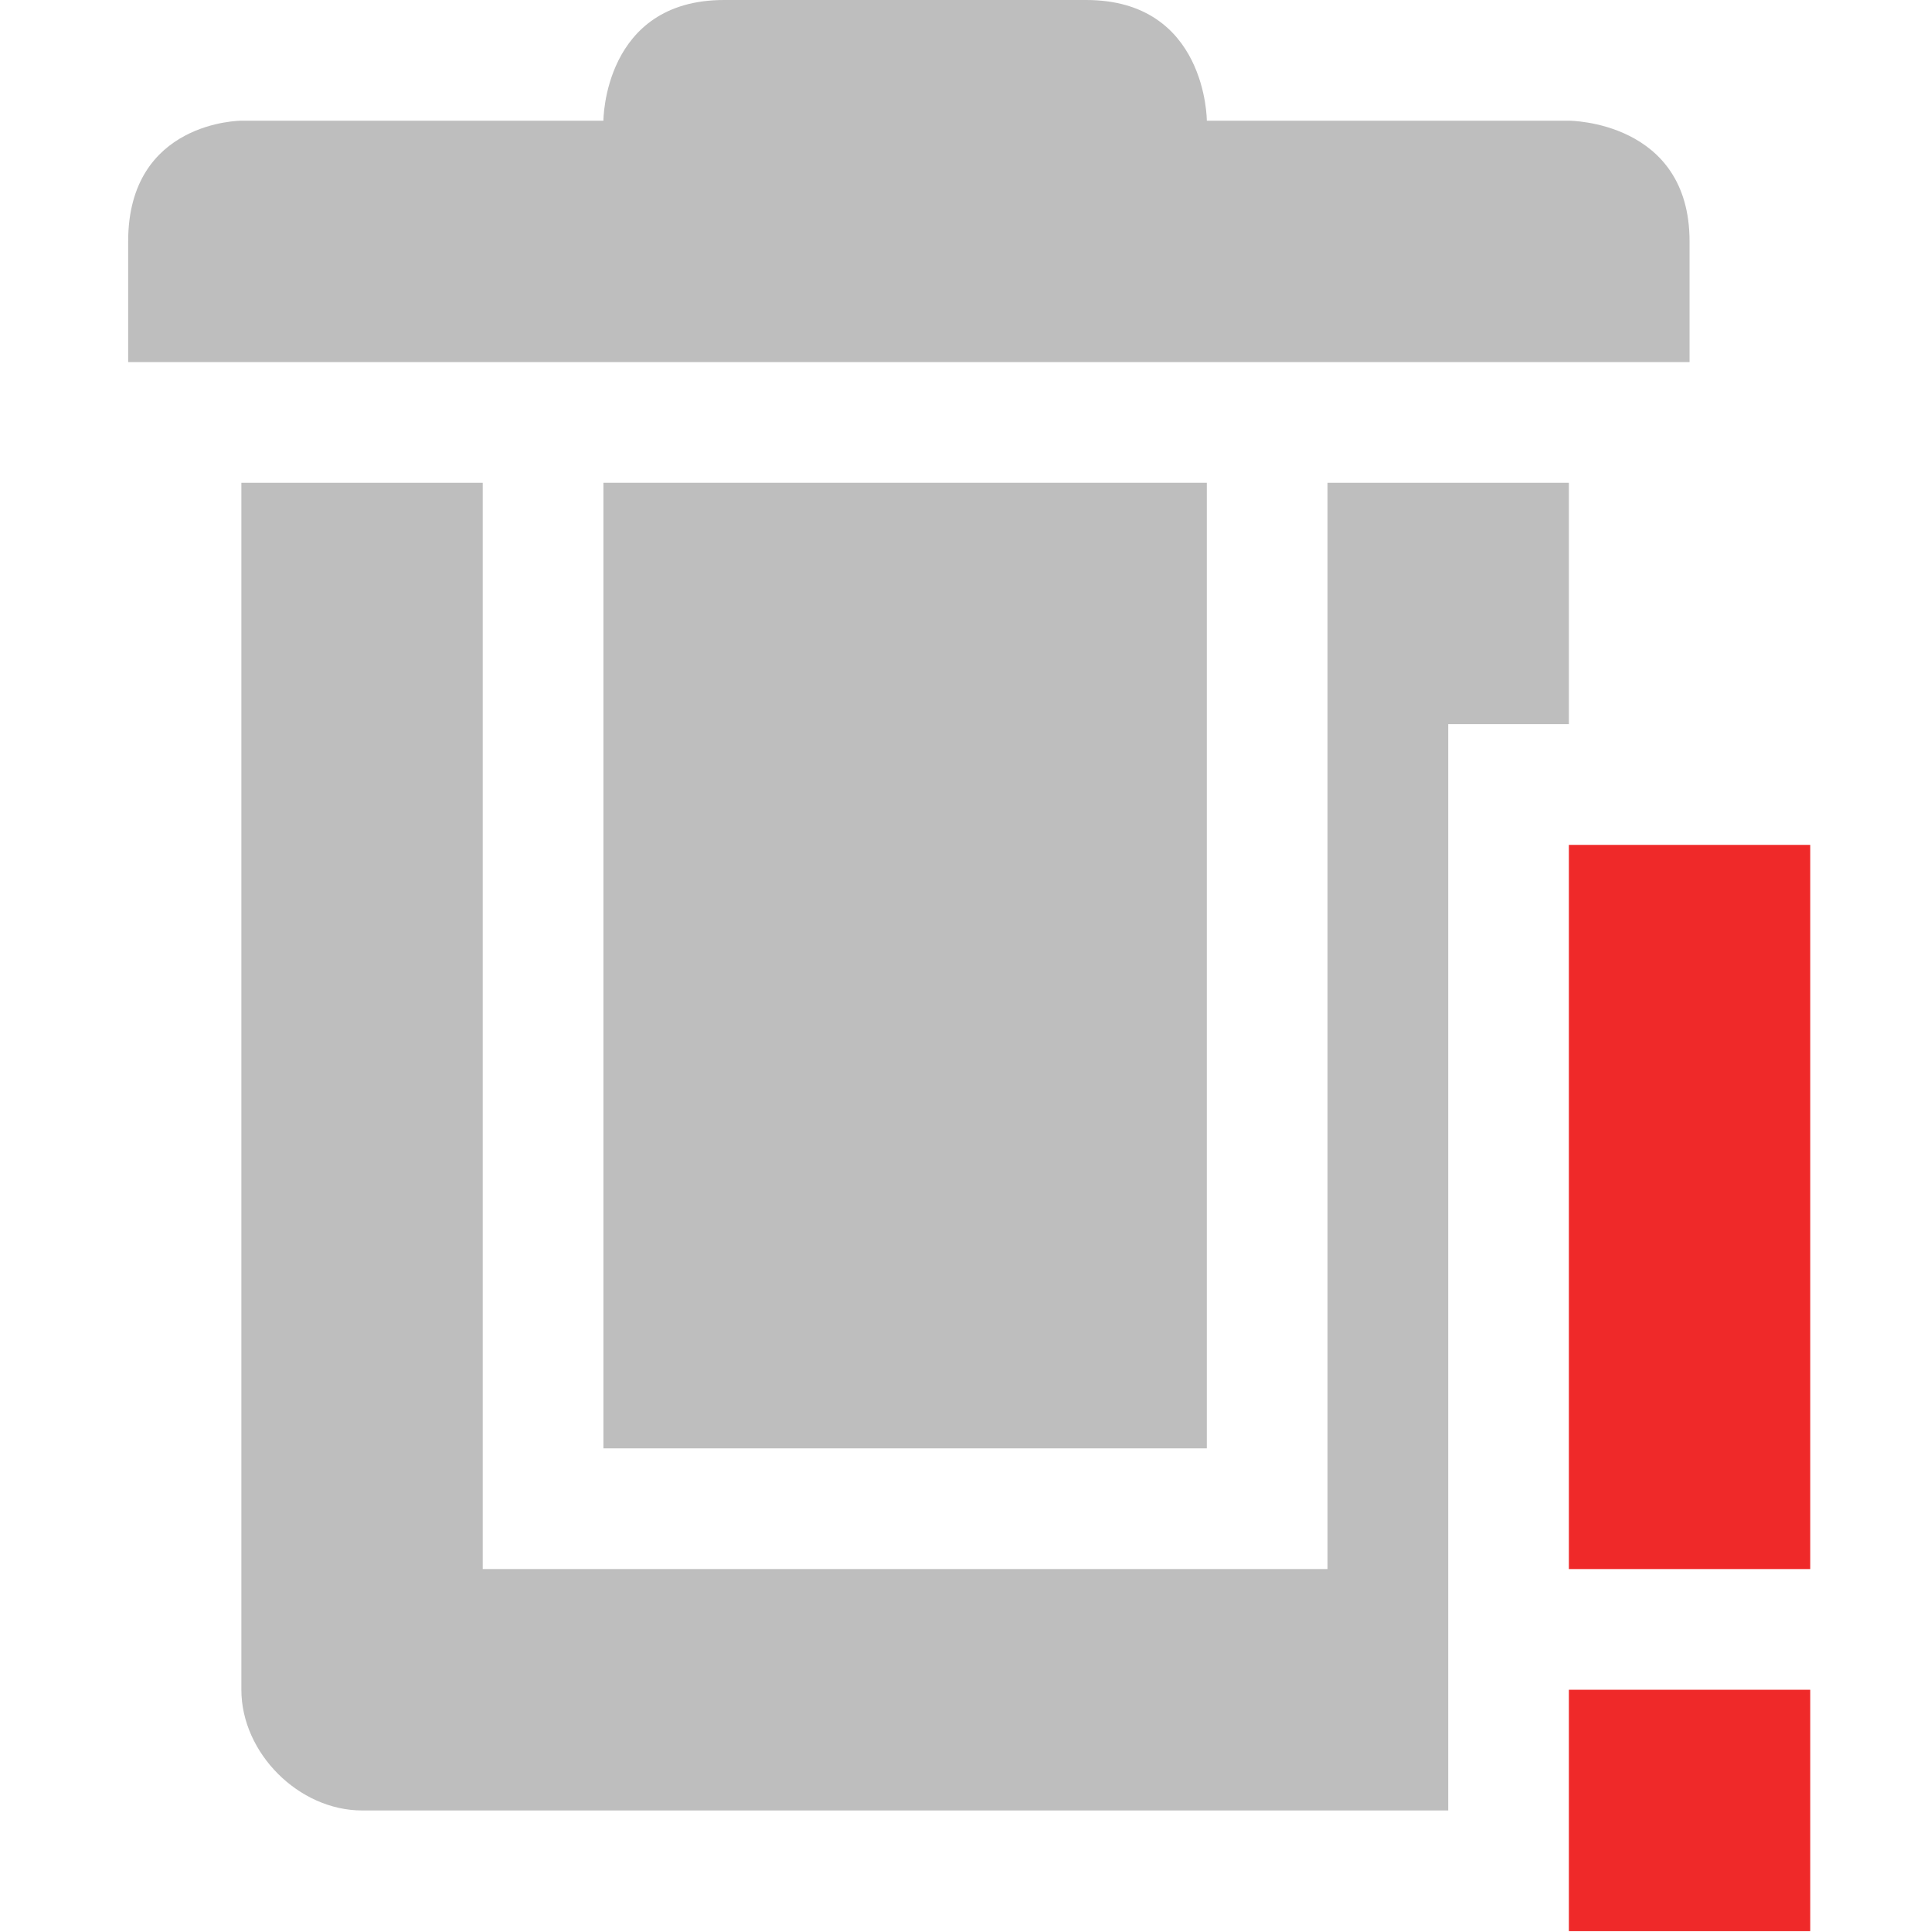
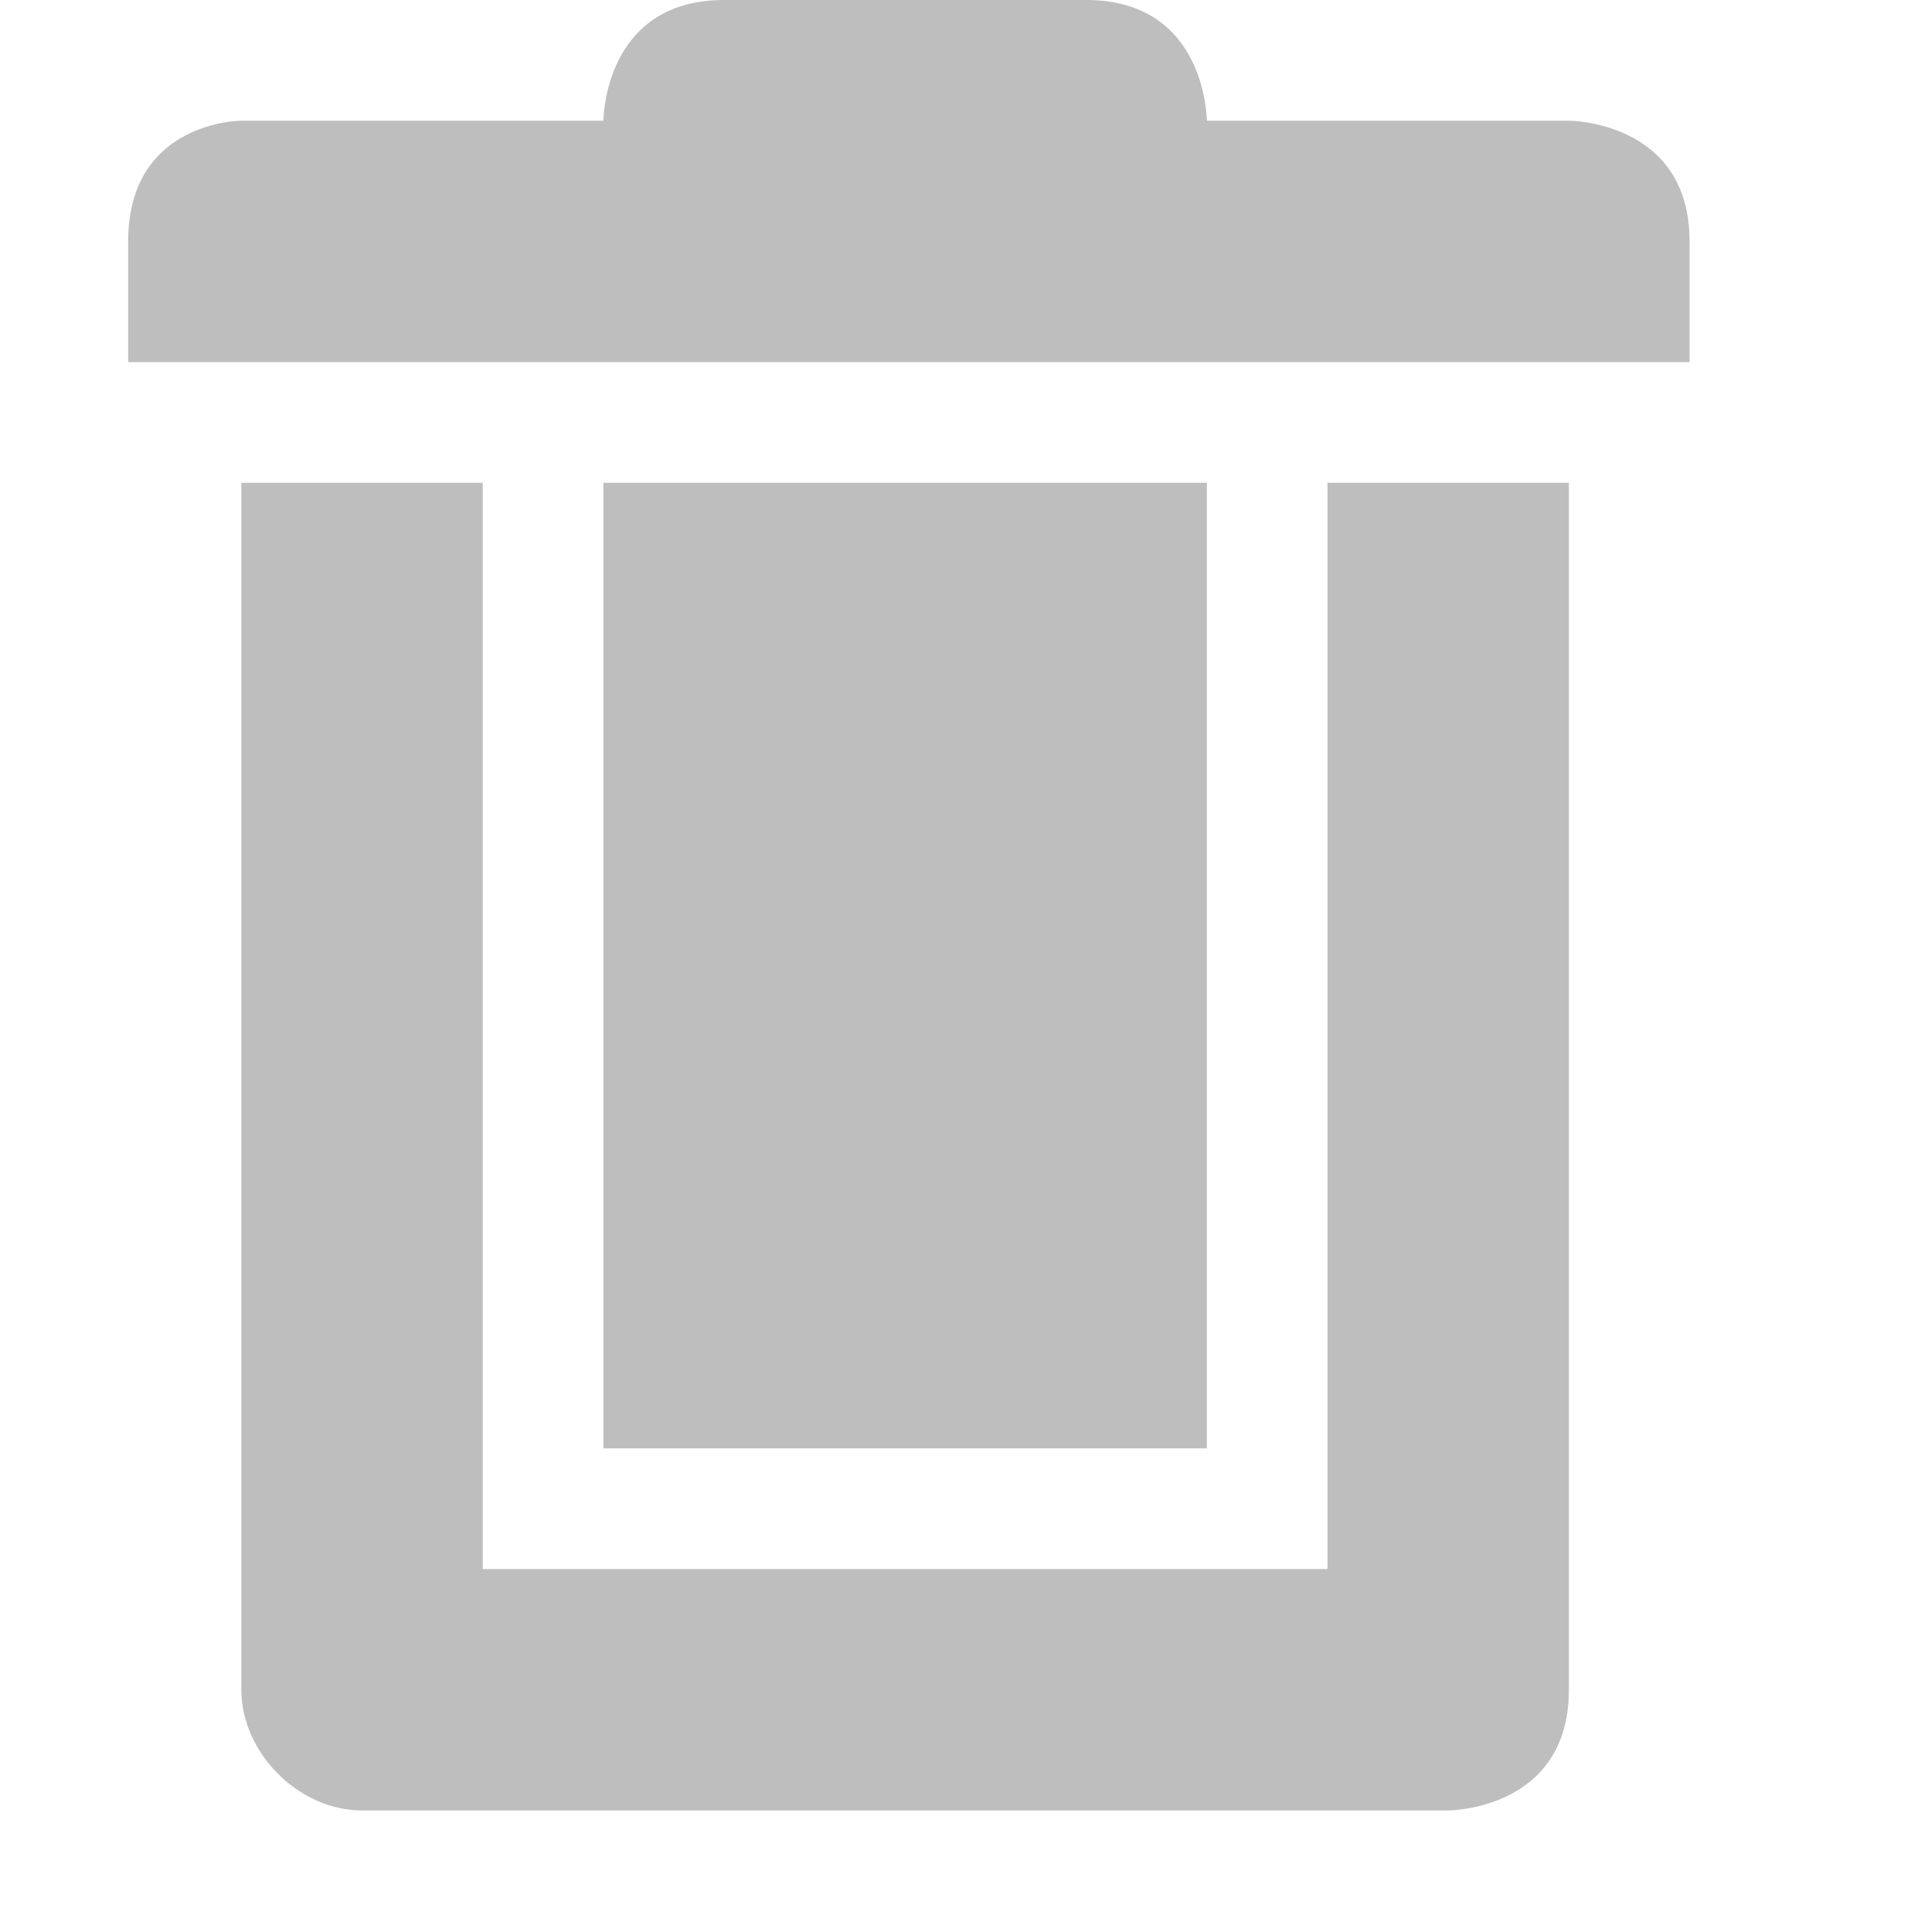
<svg xmlns="http://www.w3.org/2000/svg" xmlns:ns1="http://www.openswatchbook.org/uri/2009/osb" height="16.007" id="svg7384" style="enable-background:new" version="1.1" width="16">
  <defs id="defs7386">
    <linearGradient id="linearGradient5606" ns1:paint="solid">
      <stop id="stop5608" offset="0" style="stop-color:#000000;stop-opacity:1;" />
    </linearGradient>
    <filter color-interpolation-filters="sRGB" id="filter7554">
      <feBlend id="feBlend7556" in2="BackgroundImage" mode="darken" />
    </filter>
  </defs>
  <g id="layer9" style="display:inline" transform="translate(-681.0002,364)" />
  <g id="layer10" style="display:inline;filter:url(#filter7554)" transform="translate(-681.0002,364)" />
  <g id="layer1" style="display:inline" transform="translate(-440,-253)">
-     <path d="m 442,257 0,10 c 5e-5,0.524 0.476,1 1,1 l 8,0 1,0 0,-9 1,0 0,-2 -2,0 0,8 0,1 -0.969,0 -2.031,0 -0.969,0 -2.031,0 -1,0 0,-1 0,-8 z" id="path8523" style="font-size:medium;font-style:normal;font-variant:normal;font-weight:normal;font-stretch:normal;text-indent:0;text-align:start;text-decoration:none;line-height:normal;letter-spacing:normal;word-spacing:normal;text-transform:none;direction:ltr;block-progression:tb;writing-mode:lr-tb;text-anchor:start;baseline-shift:baseline;color:#000000;fill:#bebebe;fill-opacity:1;stroke:none;stroke-width:2;marker:none;visibility:visible;display:inline;overflow:visible;enable-background:accumulate;font-family:Sans;-inkscape-font-specification:Sans" />
+     <path d="m 442,257 0,10 c 5e-5,0.524 0.476,1 1,1 l 8,0 1,0 c 0,0 1,0 1,-1 l 0,-8 0,-2 -2,0 0,8 0,1 -0.969,0 -2.031,0 -0.969,0 -2.031,0 -1,0 0,-1 0,-8 z" id="path8523" style="font-size:medium;font-style:normal;font-variant:normal;font-weight:normal;font-stretch:normal;text-indent:0;text-align:start;text-decoration:none;line-height:normal;letter-spacing:normal;word-spacing:normal;text-transform:none;direction:ltr;block-progression:tb;writing-mode:lr-tb;text-anchor:start;baseline-shift:baseline;color:#000000;fill:#bebebe;fill-opacity:1;stroke:none;stroke-width:2;marker:none;visibility:visible;display:inline;overflow:visible;enable-background:accumulate;font-family:Sans;-inkscape-font-specification:Sans" />
    <path d="m 441.062,255 0,1 12.938,0 0,-1 c 0,-1 -1,-1 -1,-1 l -3,0 c 0,0 0,-1 -1,-1 l -3,0 c -1,0 -1,1 -1,1 l -3,0 c 0,0 -0.938,0 -0.938,1 z" id="path8525" style="font-size:medium;font-style:normal;font-variant:normal;font-weight:normal;font-stretch:normal;text-indent:0;text-align:start;text-decoration:none;line-height:normal;letter-spacing:normal;word-spacing:normal;text-transform:none;direction:ltr;block-progression:tb;writing-mode:lr-tb;text-anchor:start;baseline-shift:baseline;color:#000000;fill:#bebebe;fill-opacity:1;stroke:none;stroke-width:2;marker:none;visibility:visible;display:inline;overflow:visible;enable-background:accumulate;font-family:Sans;-inkscape-font-specification:Sans" />
-     <path class="error" d="m 453,260 0,6 2,0 0,-6 z m 0,7 0,2 2,0 0,-2 z" id="rect7811-2-9" style="color:#bebebe;fill:#ef2929;fill-opacity:1;stroke:none;stroke-width:2;marker:none;visibility:visible;display:inline;overflow:visible;enable-background:accumulate" />
    <path d="m 445,265 5,0 0,-8 -5,0 z" id="path6047" style="font-size:medium;font-style:normal;font-variant:normal;font-weight:normal;font-stretch:normal;text-indent:0;text-align:start;text-decoration:none;line-height:normal;letter-spacing:normal;word-spacing:normal;text-transform:none;direction:ltr;block-progression:tb;writing-mode:lr-tb;text-anchor:start;baseline-shift:baseline;color:#000000;fill:#bebebe;fill-opacity:1;stroke:none;stroke-width:2;marker:none;visibility:visible;display:inline;overflow:visible;enable-background:accumulate;font-family:Sans;-inkscape-font-specification:Sans" />
  </g>
  <g id="layer14" style="display:inline" transform="translate(-681.0002,364)" />
  <g id="layer15" style="display:inline" transform="translate(-681.0002,364)" />
  <g id="g71291" style="display:inline" transform="translate(-681.0002,364)" />
  <g id="layer2" style="display:inline" transform="translate(-440,-103)" />
  <g id="g6058" style="display:inline" transform="translate(-440,-103)" />
  <g id="layer12" style="display:inline" transform="translate(-681.0002,364)" />
</svg>
